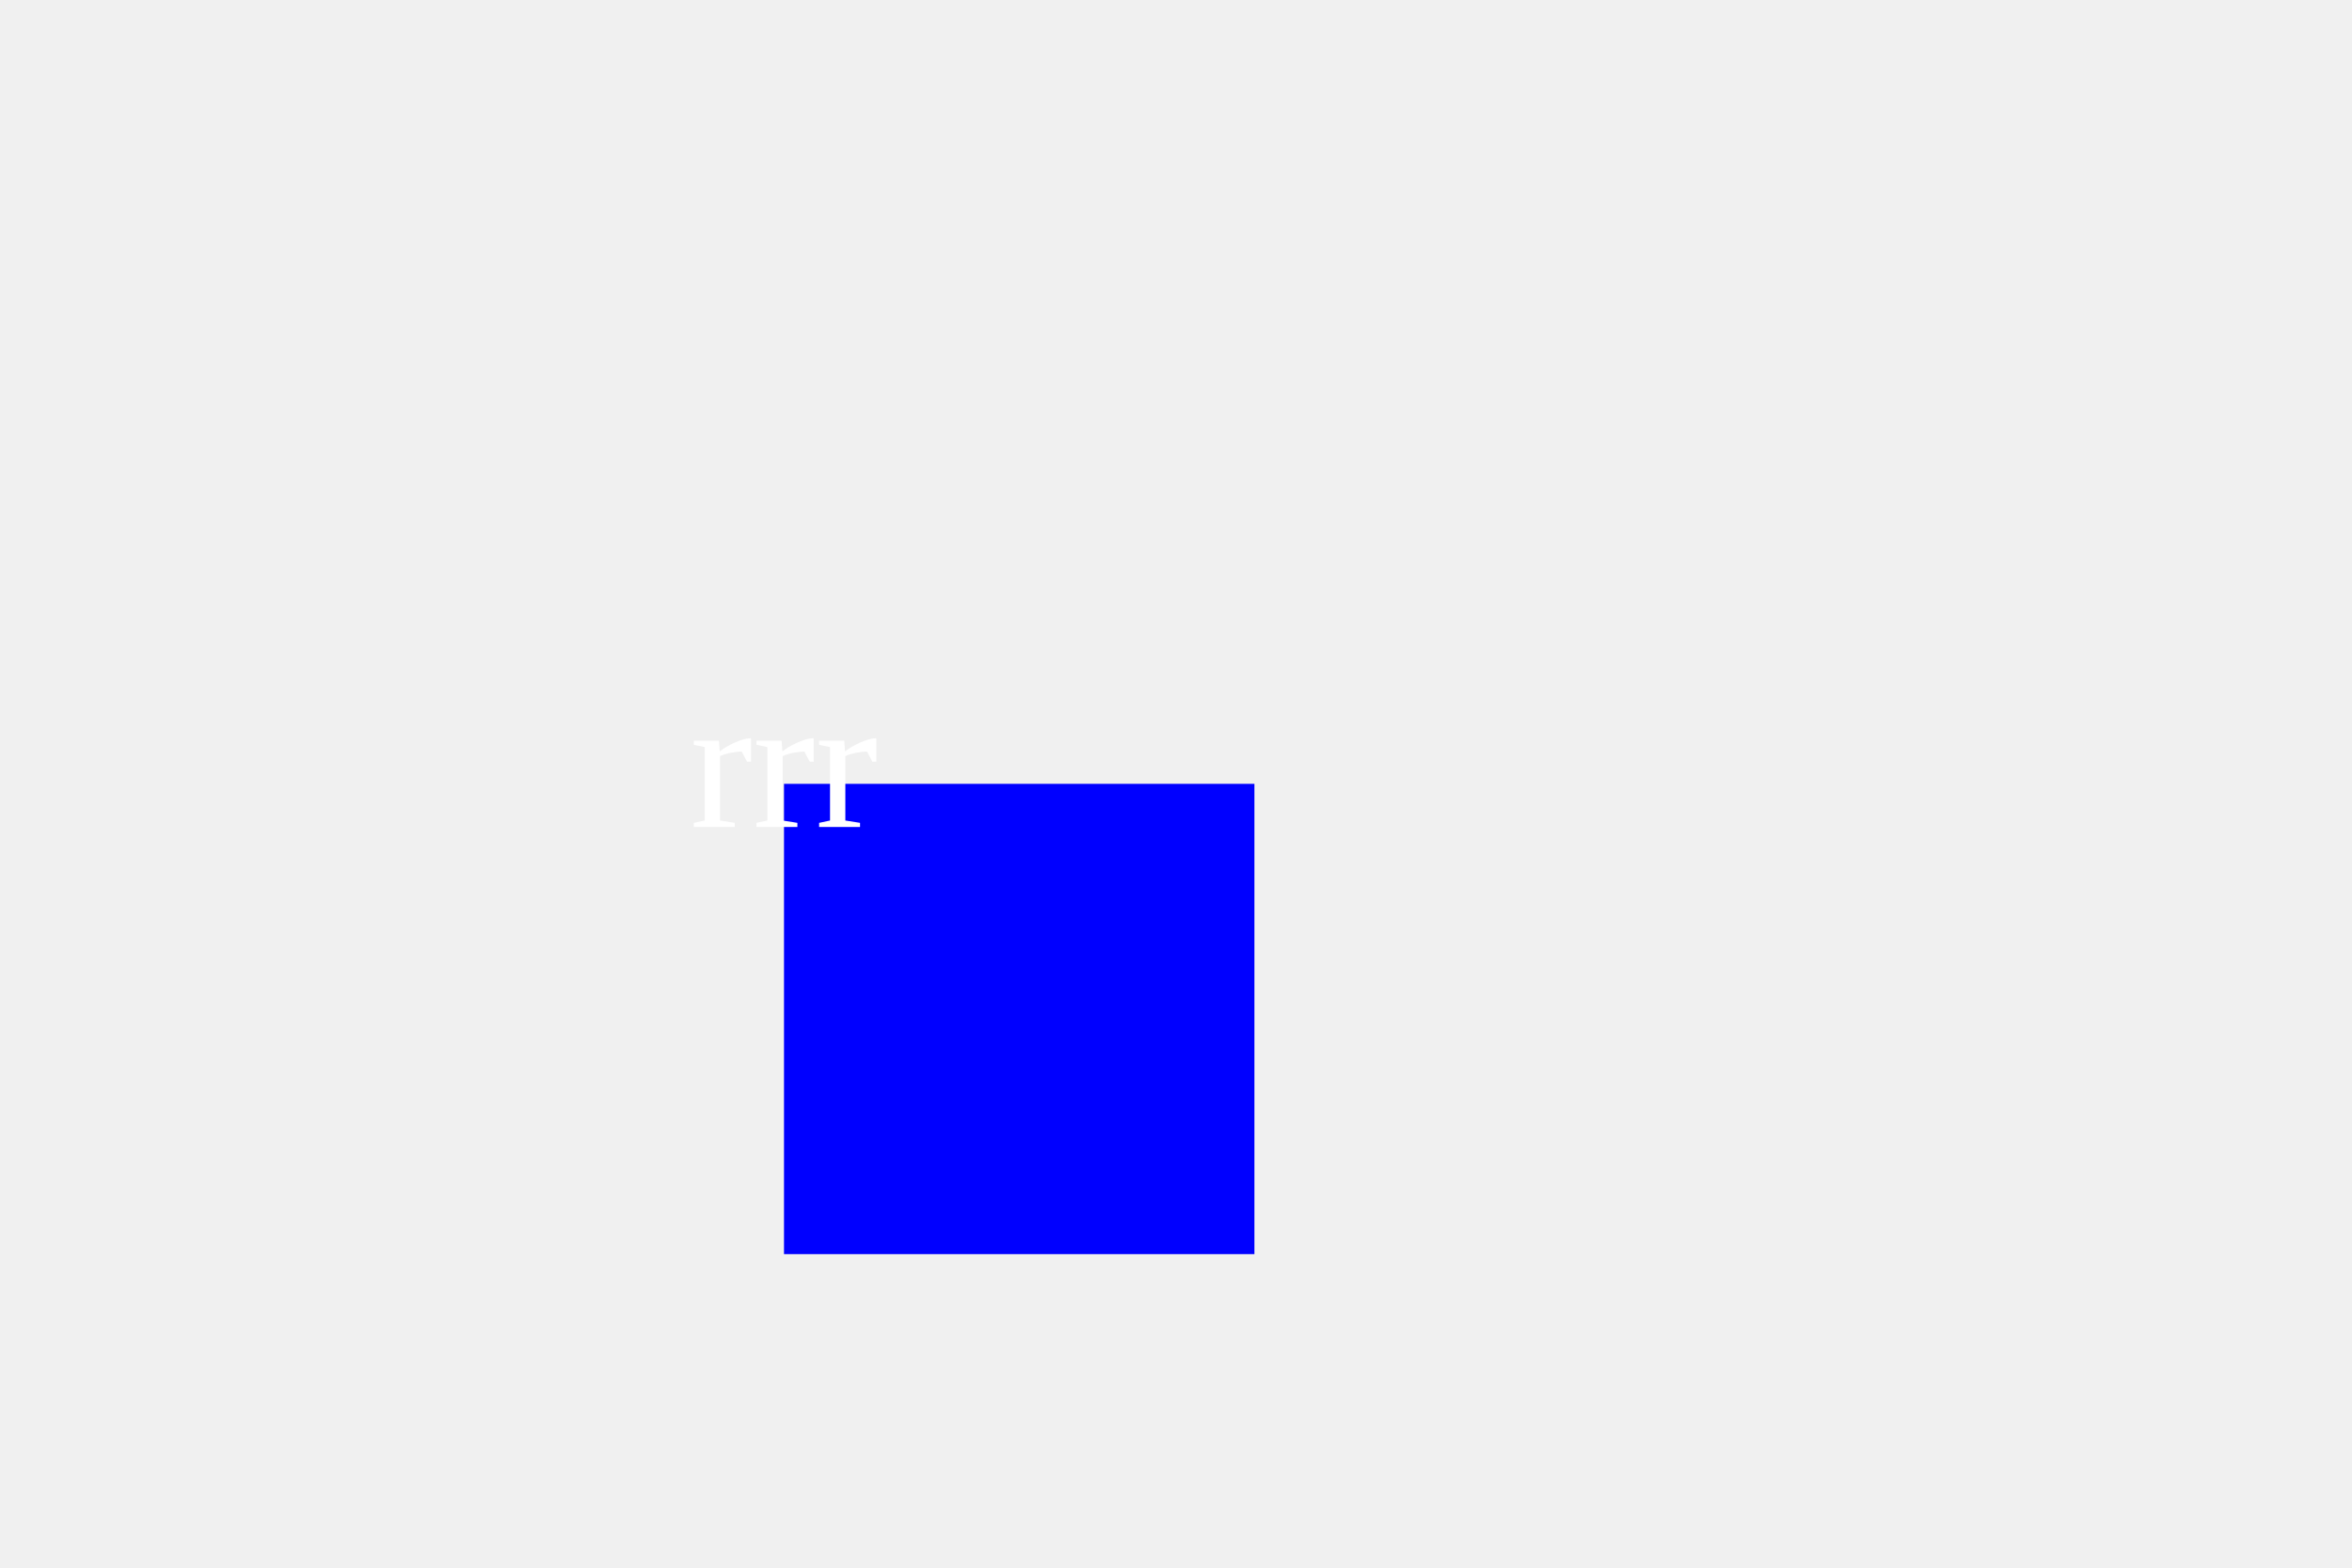
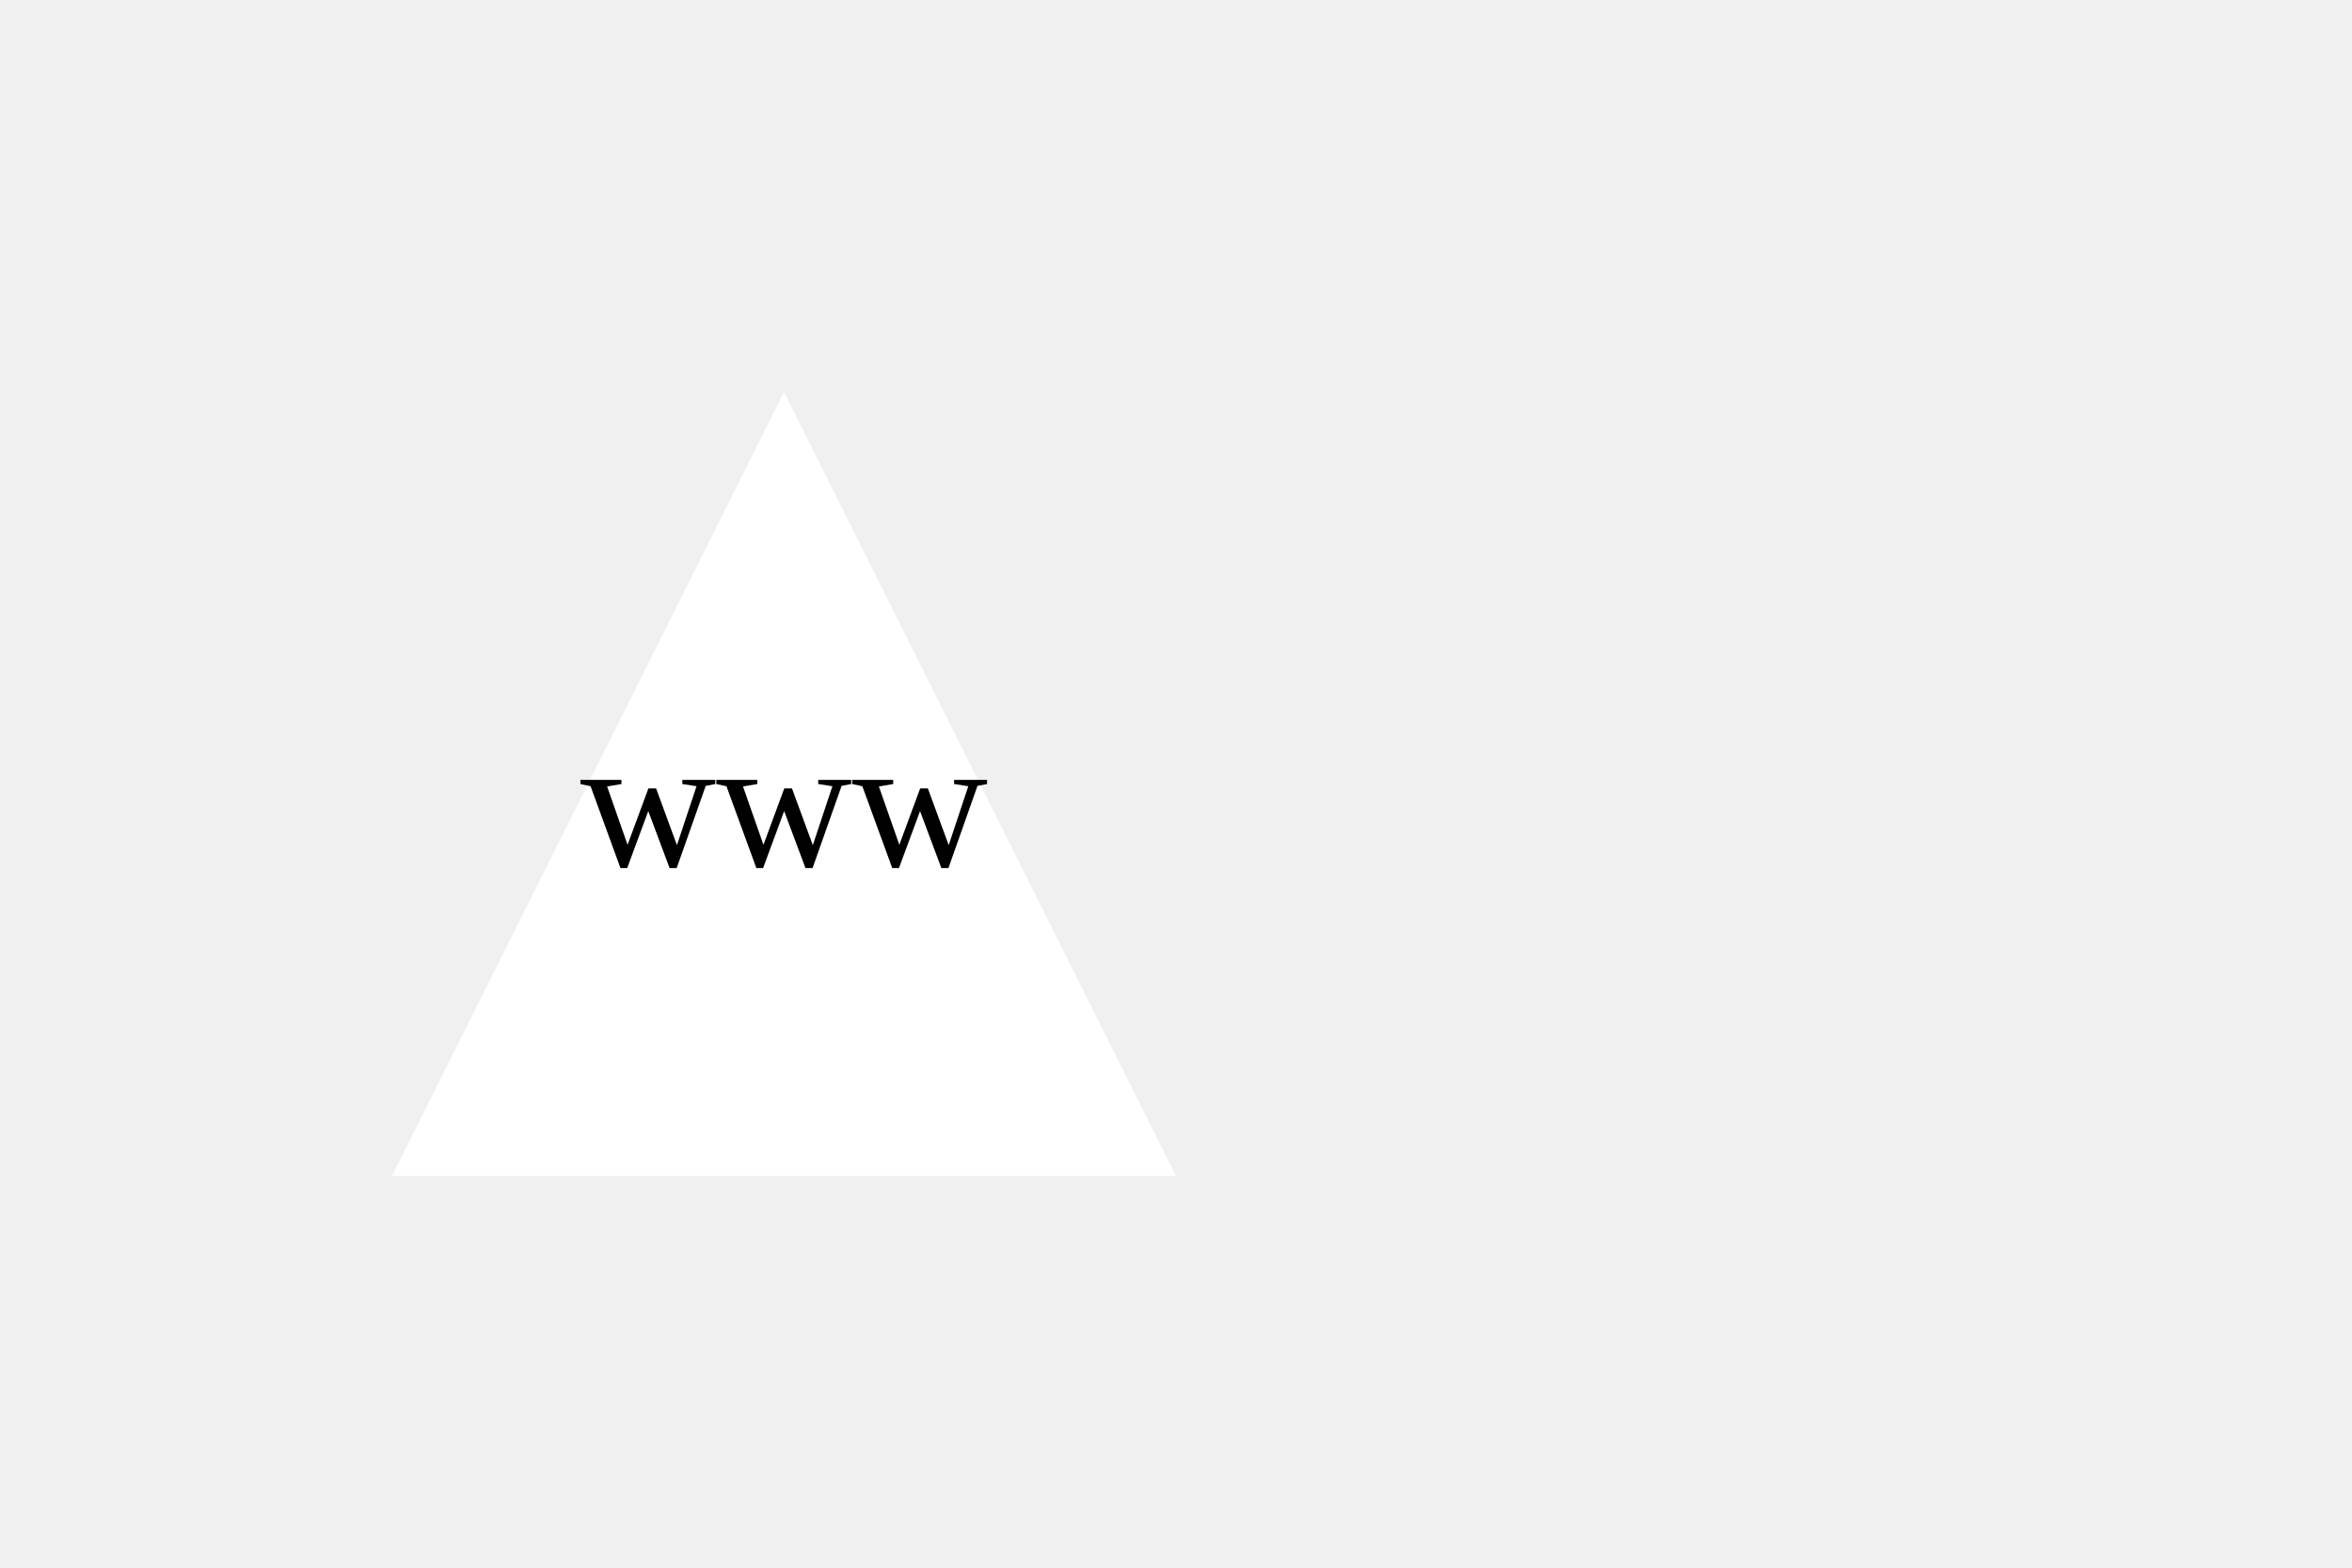
<svg xmlns="http://www.w3.org/2000/svg" width="300" height="200" version="1.1">
-   <rect width="60" height="60" x="100" y="100" fill="blue" />
-   <text x="100" y="100" fill="white" font-size="24" text-anchor="middle" dominant-baseline="middle">rrr</text>
+   <polygon points="100,50 50,150 150,150" fill="white" />
+   <text x="100" y="105" fill="black" font-size="24" text-anchor="middle" dominant-baseline="middle">www</text>
</svg>
